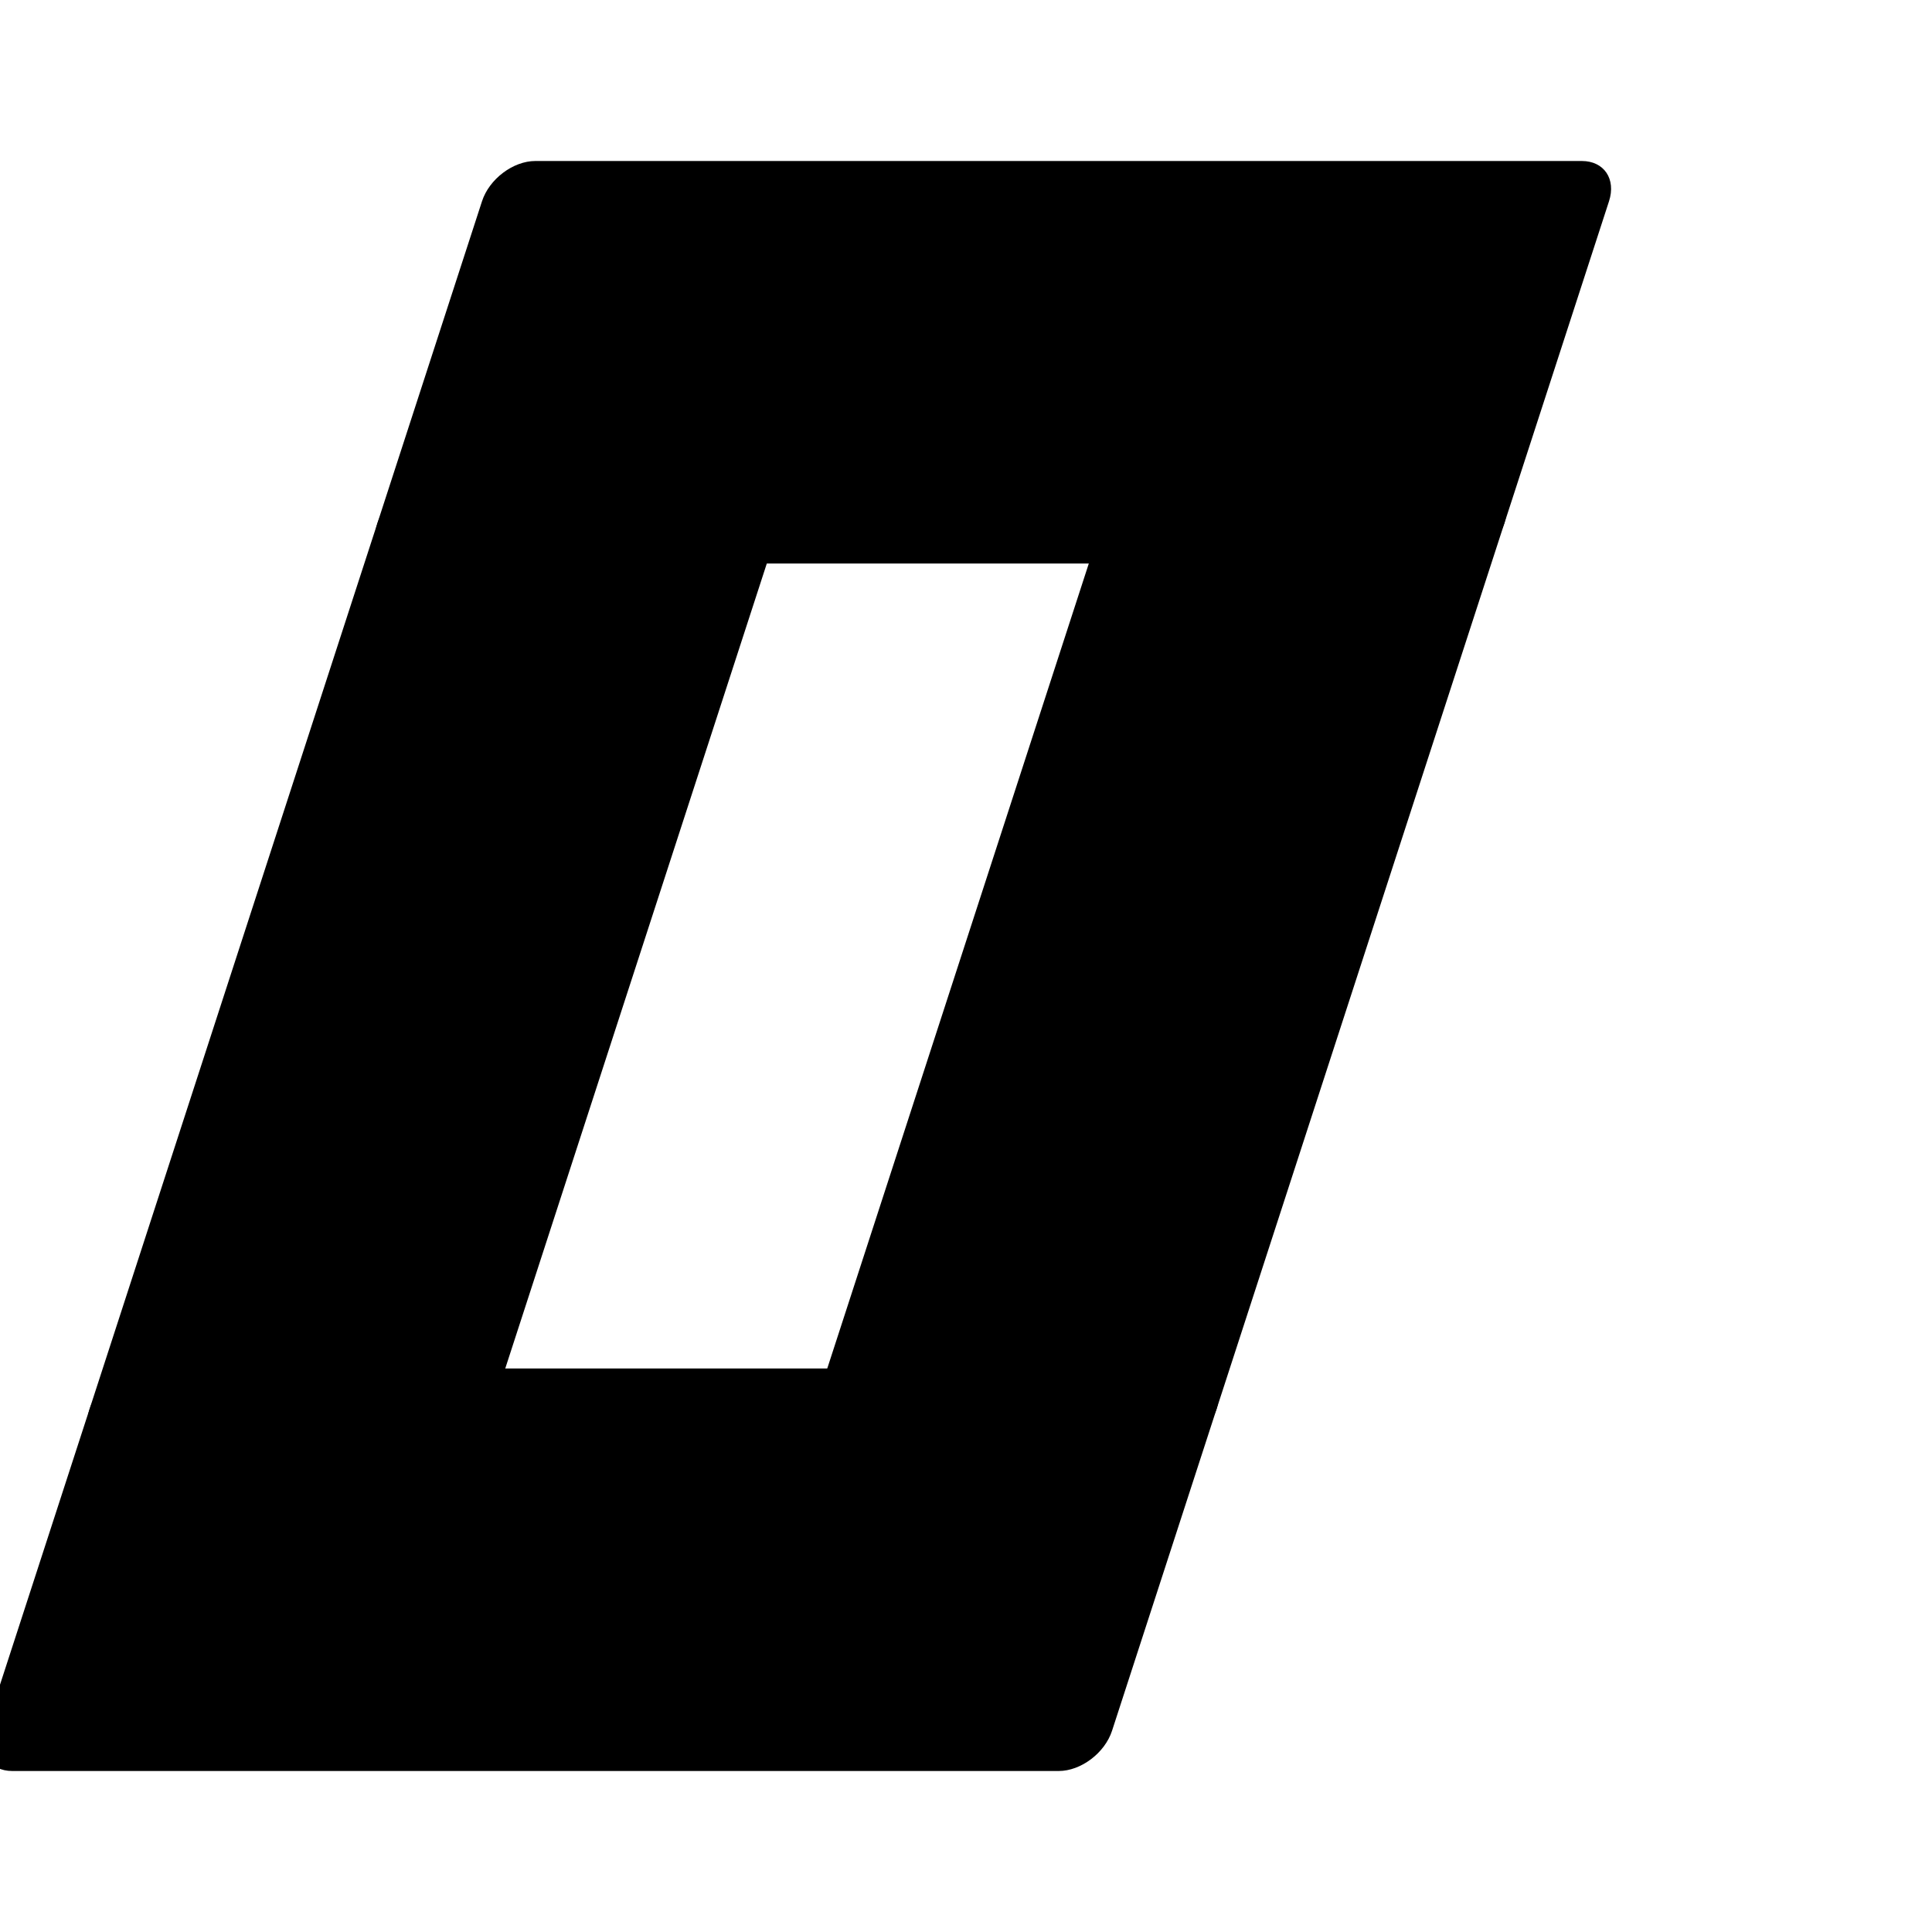
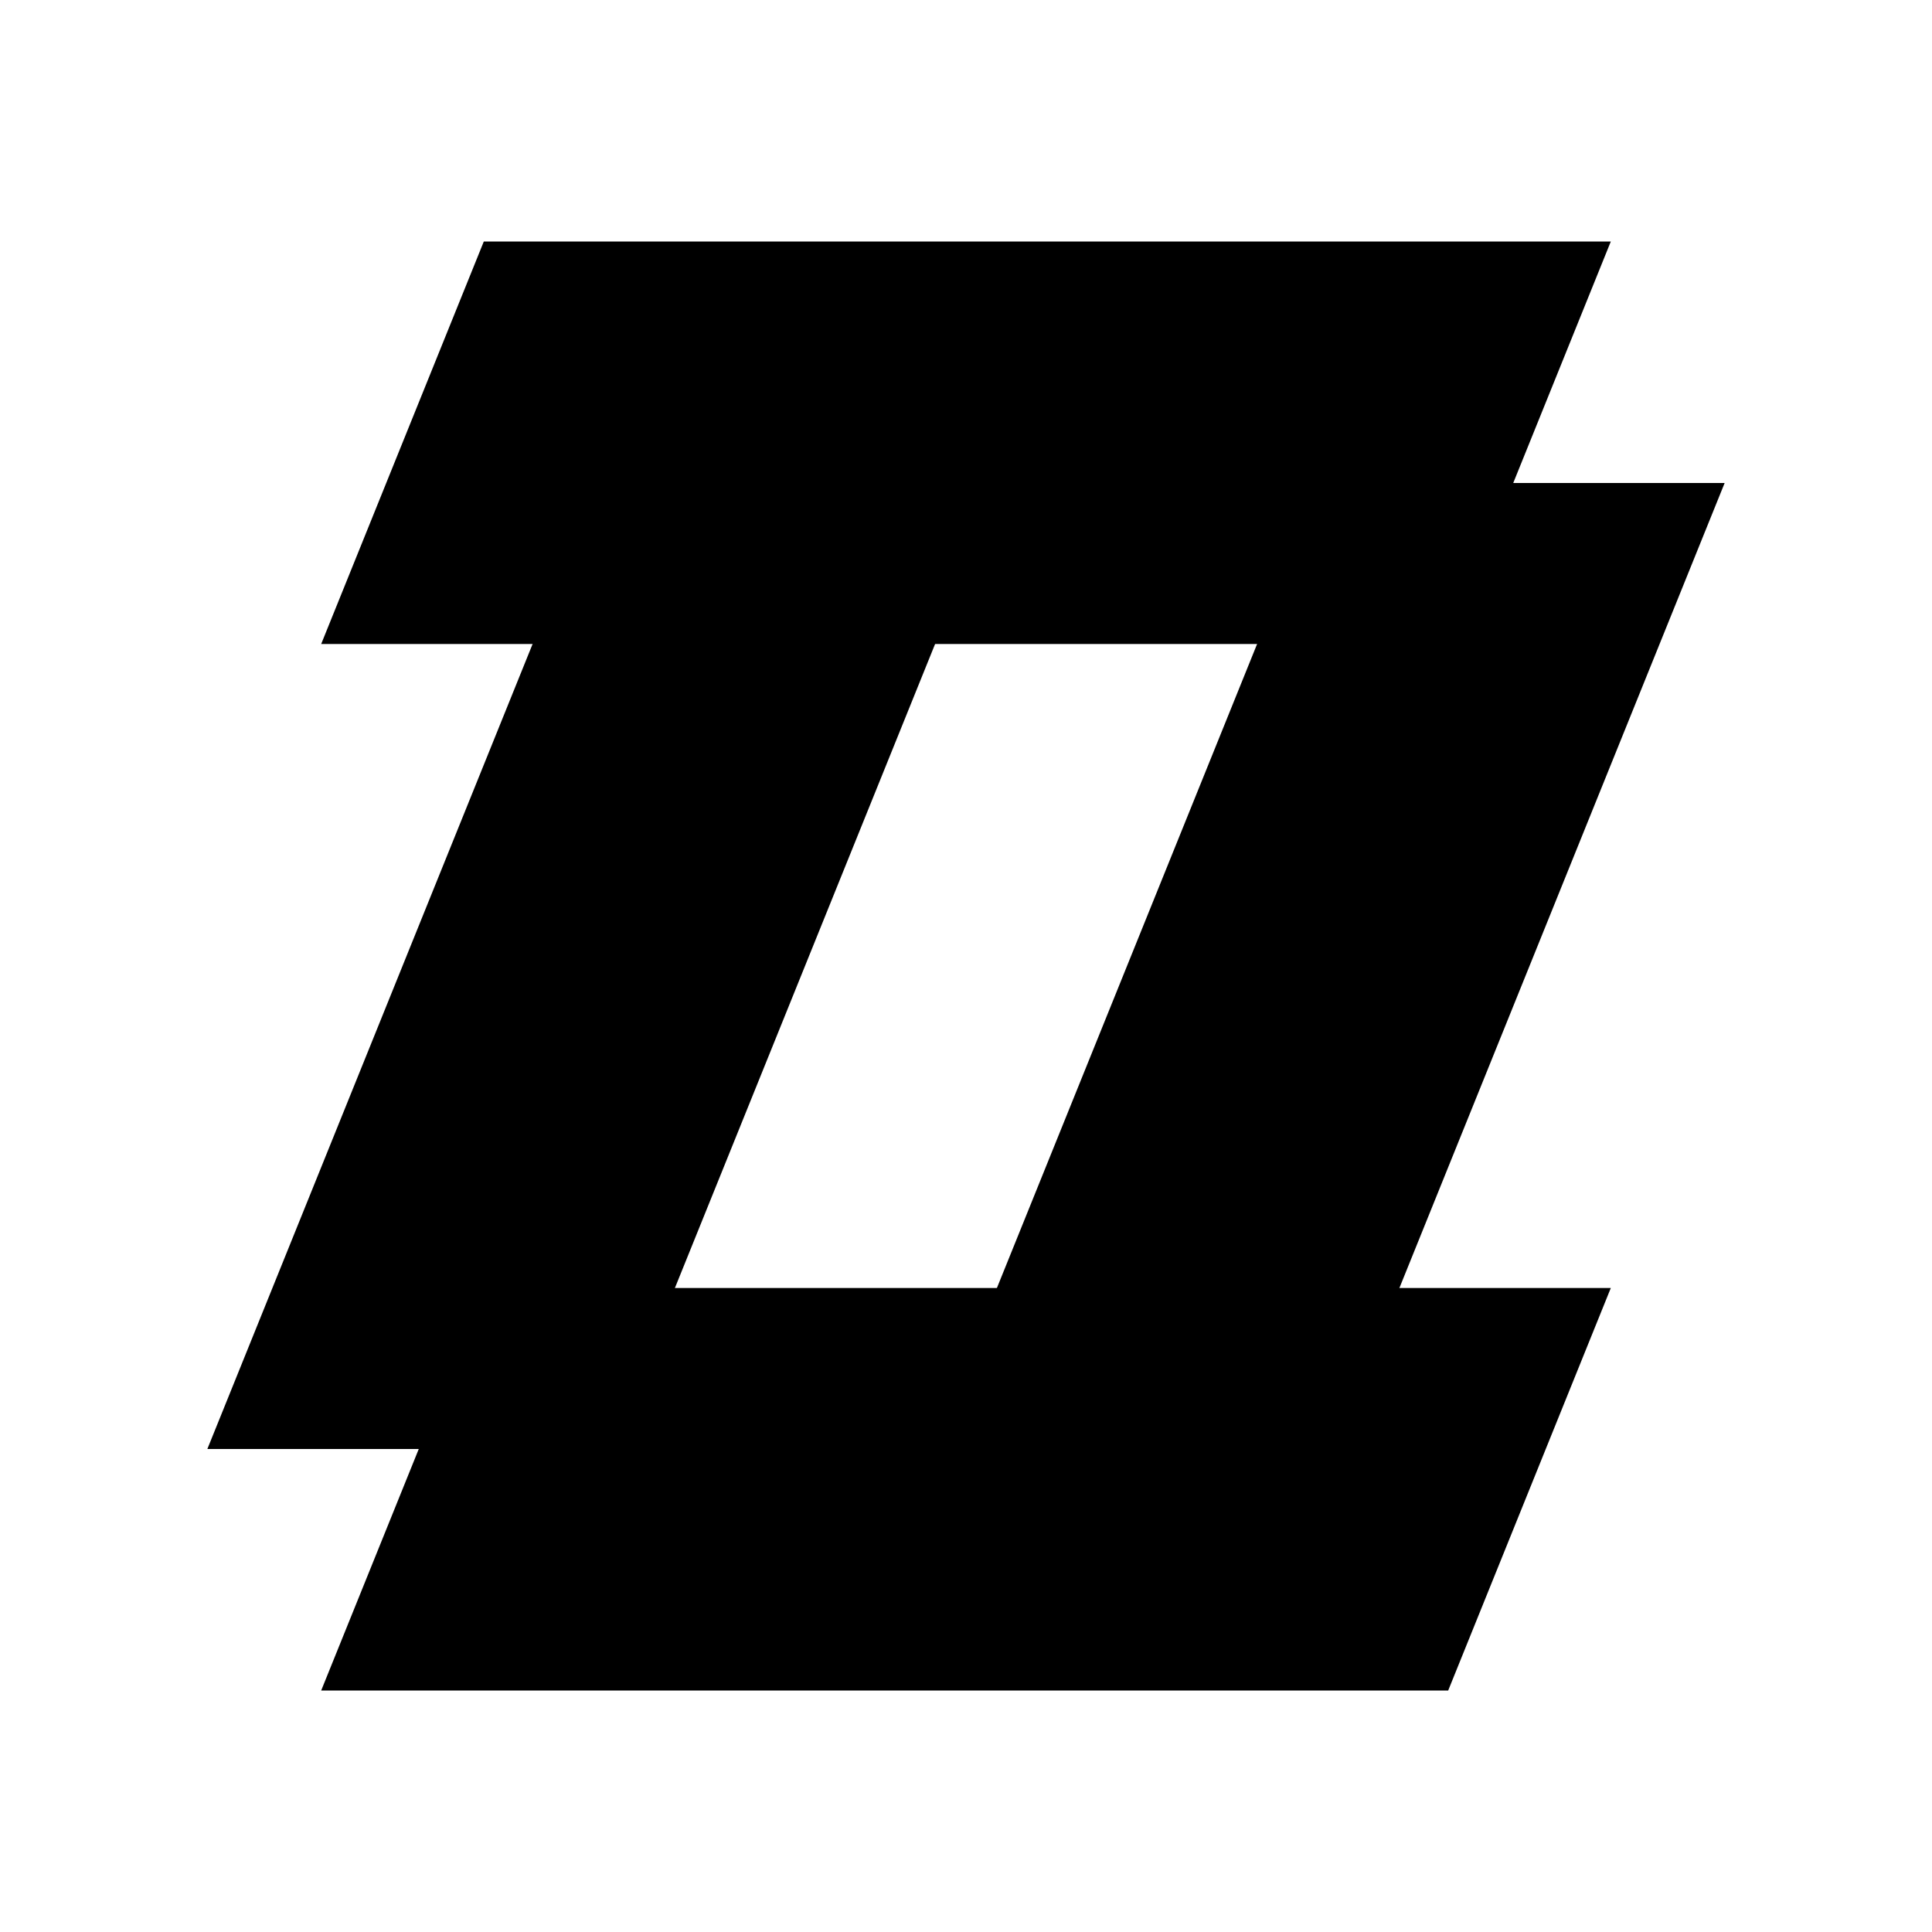
<svg xmlns="http://www.w3.org/2000/svg" viewBox="0 0 24 24" role="img" aria-labelledby="title">
-   <g fill="#000" transform="skewX(-18) translate(3.8 0)">
-     <rect x="3" y="2" width="14" height="5" rx="0.5" />
-     <rect x="3" y="17" width="14" height="5" rx="0.5" />
-     <rect x="3" y="6" width="5" height="12" rx="0.5" />
-     <rect x="12" y="6" width="5" height="12" rx="0.5" />
+   <g fill="#000">
+     <rect x="5" y="3" width="14" height="5" transform="translate(12.0 5.5) skewX(-22) translate(-12.0 -5.5)" />
+     <rect x="5" y="16" width="14" height="5" transform="translate(12.0 18.5) skewX(-22) translate(-12.0 -18.5)" />
+     <rect x="5" y="6" width="5" height="12" transform="translate(7.5 12.0) skewX(-22) translate(-7.5 -12.0)" />
+     <rect x="14" y="6" width="5" height="12" transform="translate(16.5 12.0) skewX(-22) translate(-16.5 -12.0)" />
  </g>
</svg>
